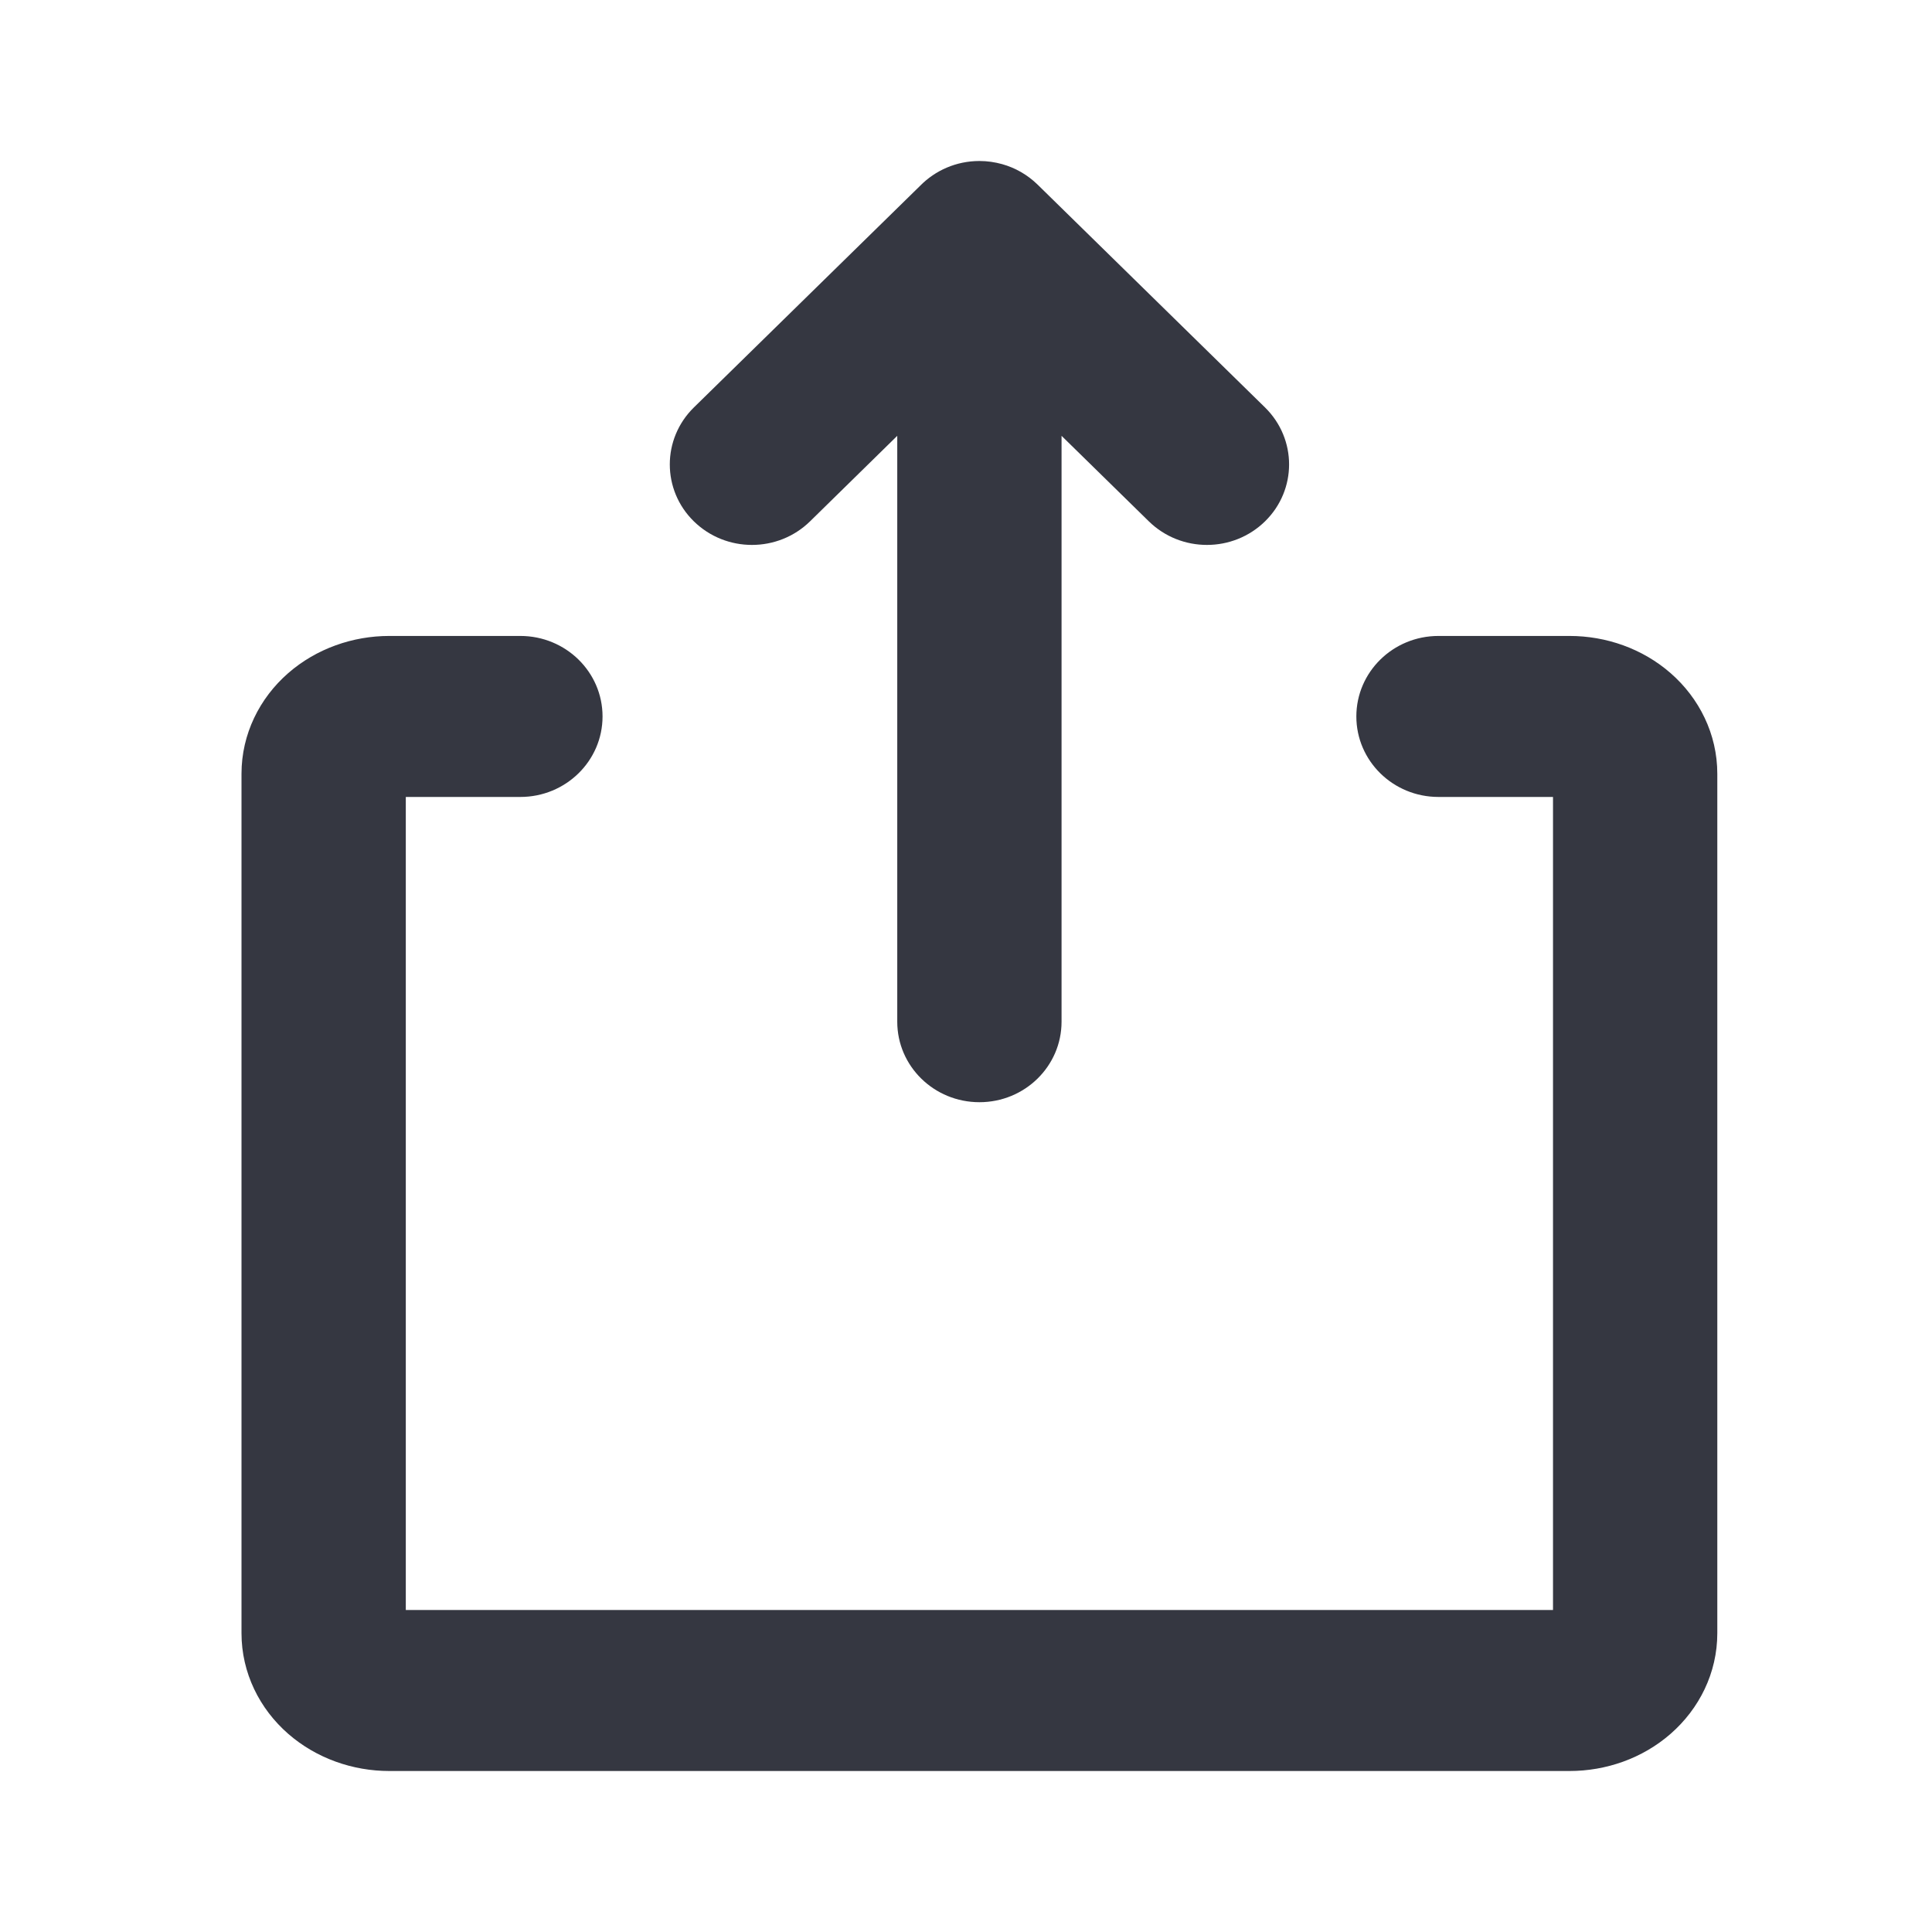
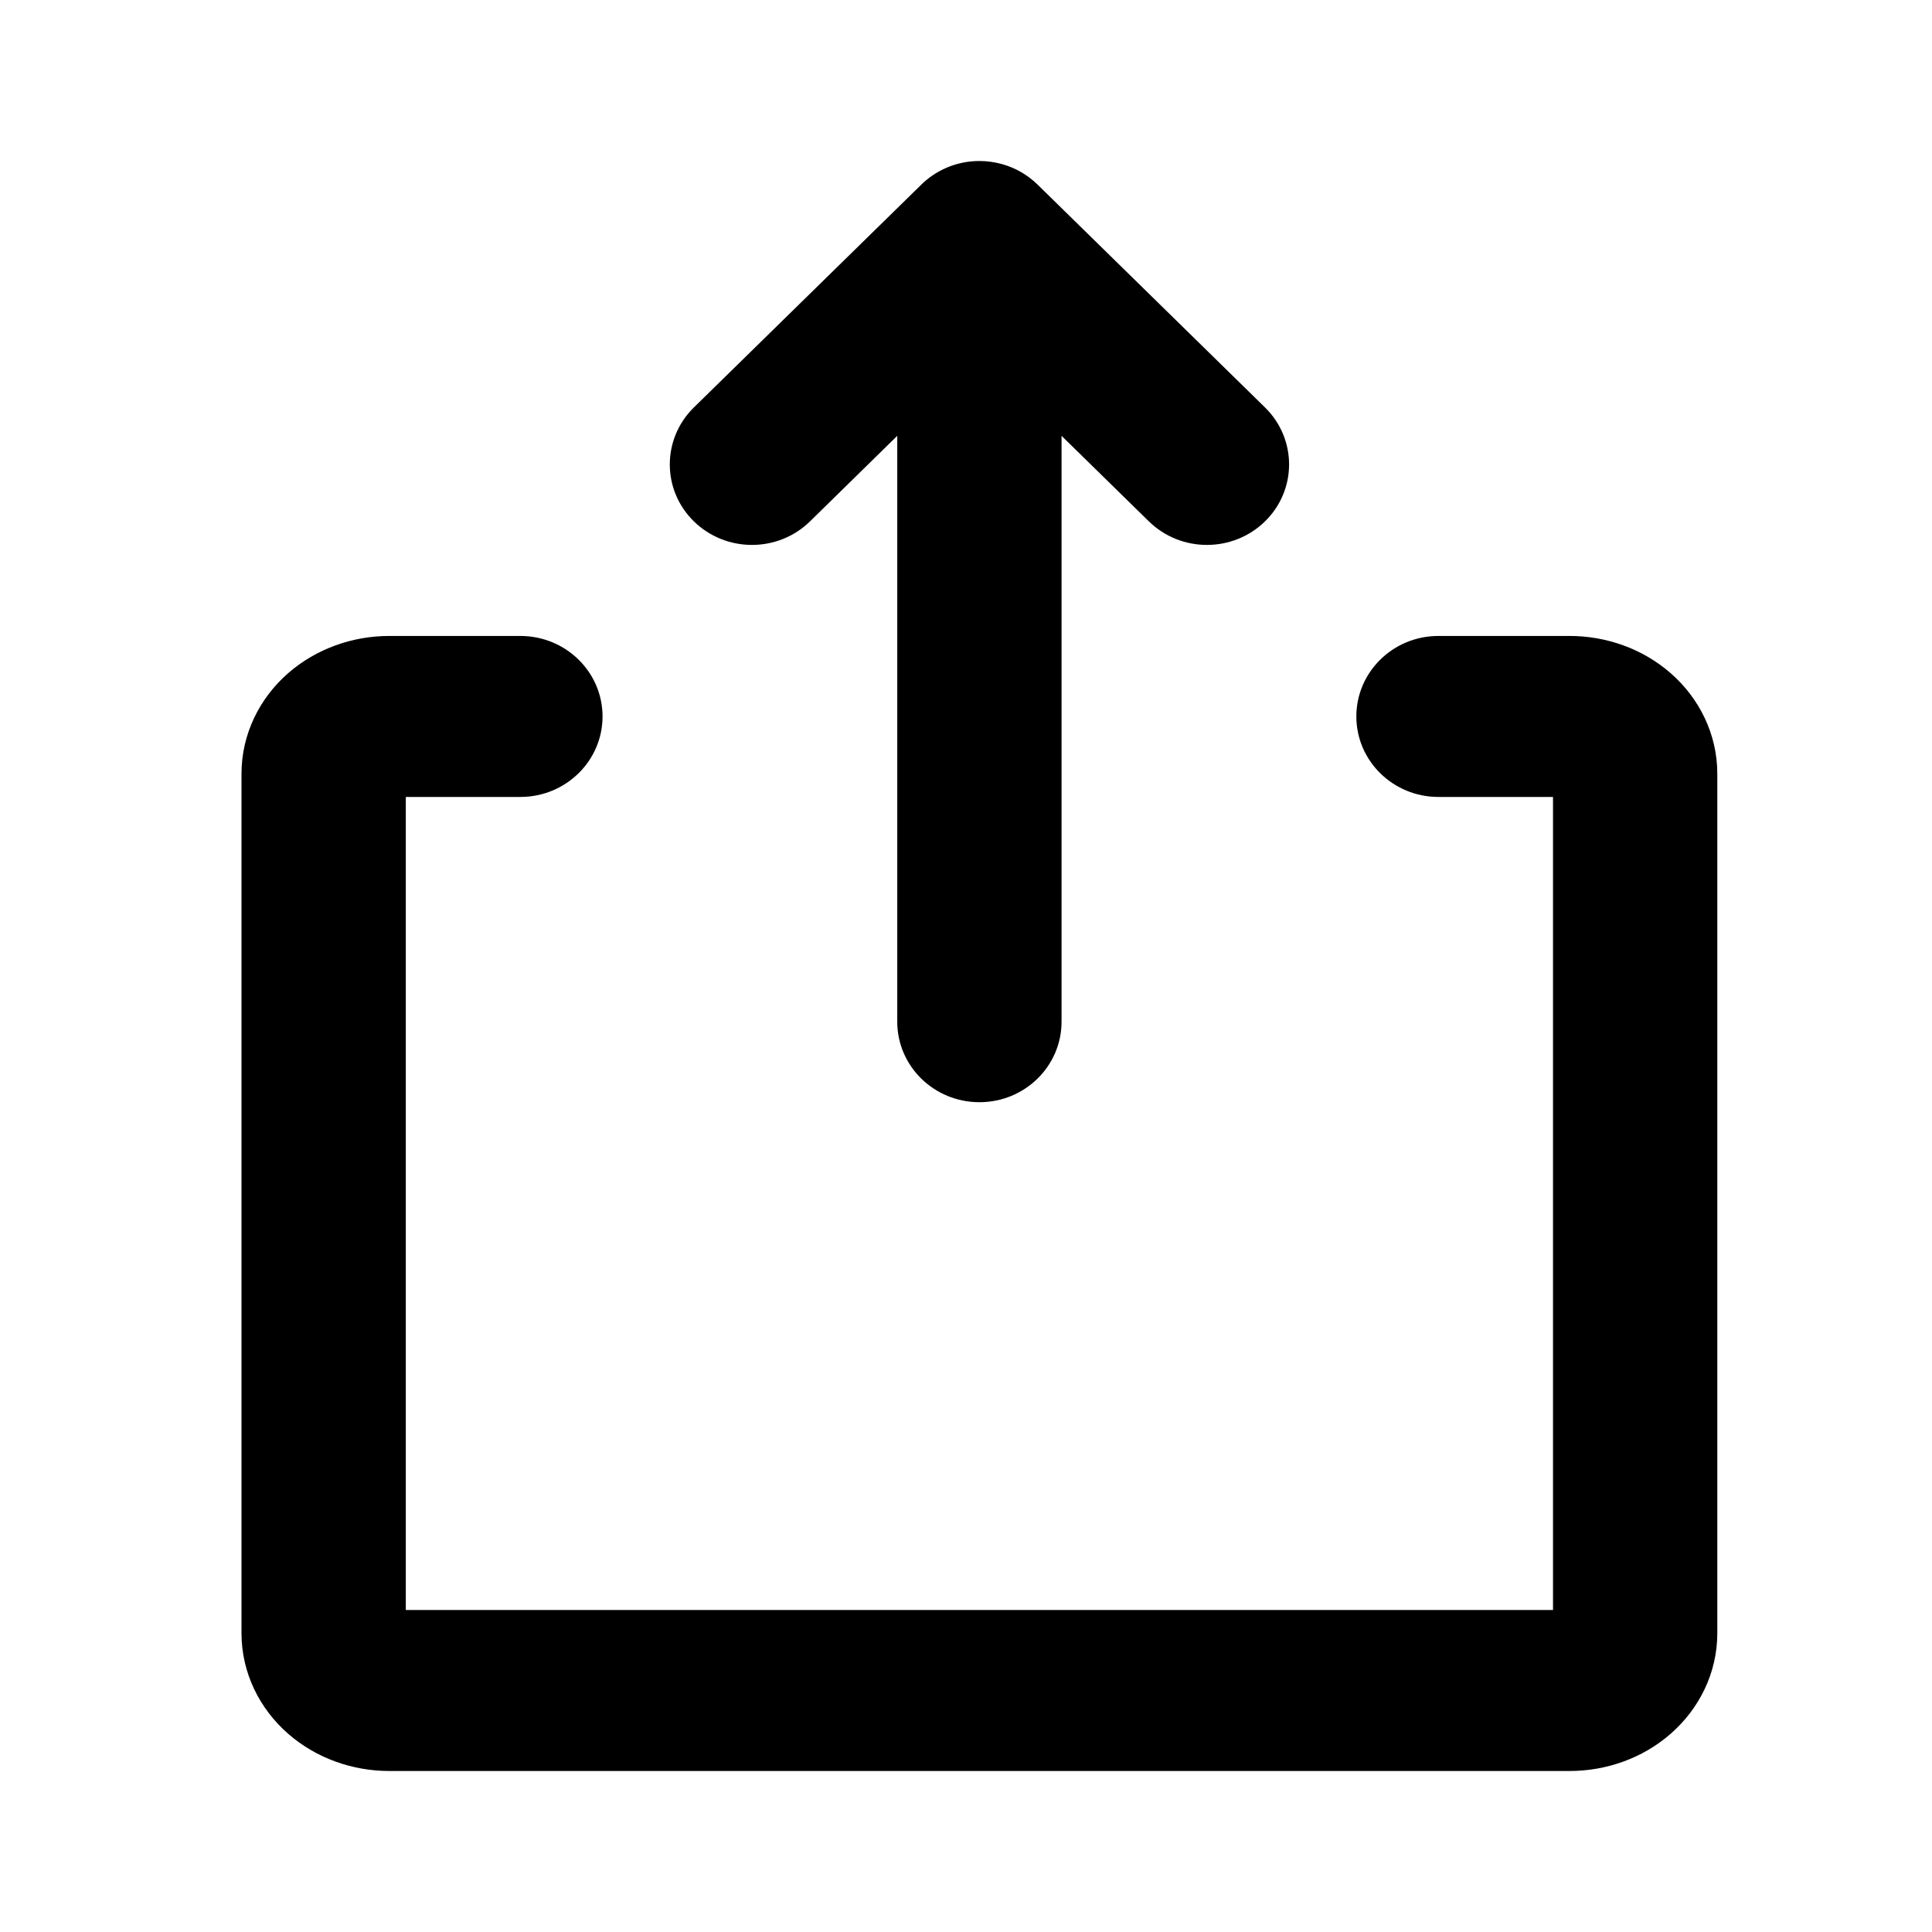
<svg xmlns="http://www.w3.org/2000/svg" viewBox="0 0 24 24">
-   <path d="M11.146 5.414V12.692C11.146 13.245 11.603 13.692 12.167 13.692C12.73 13.692 13.187 13.245 13.187 12.692V5.414L14.271 6.476C14.67 6.867 15.316 6.867 15.715 6.476C16.113 6.086 16.113 5.453 15.715 5.062L12.889 2.293C12.762 2.169 12.61 2.084 12.449 2.039C12.359 2.014 12.265 2 12.167 2C11.878 2 11.617 2.118 11.431 2.307L8.619 5.062C8.221 5.453 8.221 6.086 8.619 6.476C9.018 6.867 9.664 6.867 10.063 6.476L11.146 5.414Z" fill="#353741" />
-   <path d="M5.041 9.9H6.464C7.028 9.9 7.485 9.452 7.485 8.9C7.485 8.348 7.028 7.9 6.464 7.9H4.835C4.384 7.9 3.931 8.056 3.58 8.362C3.225 8.672 3 9.119 3 9.612V20.288C3 20.782 3.225 21.228 3.58 21.538C3.931 21.844 4.384 22 4.835 22H19.498C19.95 22 20.403 21.844 20.753 21.538C21.108 21.228 21.333 20.782 21.333 20.288V9.612C21.333 9.119 21.108 8.672 20.753 8.362C20.403 8.056 19.95 7.9 19.498 7.9H17.869C17.305 7.9 16.849 8.348 16.849 8.9C16.849 9.452 17.305 9.9 17.869 9.9H19.292V20H5.041V9.9Z" fill="#353741" />
+   <path d="M11.146 5.414V12.692C11.146 13.245 11.603 13.692 12.167 13.692C12.73 13.692 13.187 13.245 13.187 12.692V5.414L14.271 6.476C14.67 6.867 15.316 6.867 15.715 6.476C16.113 6.086 16.113 5.453 15.715 5.062L12.889 2.293C12.762 2.169 12.61 2.084 12.449 2.039C12.359 2.014 12.265 2 12.167 2C11.878 2 11.617 2.118 11.431 2.307L8.619 5.062C8.221 5.453 8.221 6.086 8.619 6.476C9.018 6.867 9.664 6.867 10.063 6.476L11.146 5.414Z" />
+   <path d="M5.041 9.9H6.464C7.028 9.9 7.485 9.452 7.485 8.9C7.485 8.348 7.028 7.9 6.464 7.9H4.835C4.384 7.9 3.931 8.056 3.58 8.362C3.225 8.672 3 9.119 3 9.612V20.288C3 20.782 3.225 21.228 3.58 21.538C3.931 21.844 4.384 22 4.835 22H19.498C19.95 22 20.403 21.844 20.753 21.538C21.108 21.228 21.333 20.782 21.333 20.288V9.612C21.333 9.119 21.108 8.672 20.753 8.362C20.403 8.056 19.95 7.9 19.498 7.9H17.869C17.305 7.9 16.849 8.348 16.849 8.9C16.849 9.452 17.305 9.9 17.869 9.9H19.292V20H5.041V9.9Z" />
</svg>
